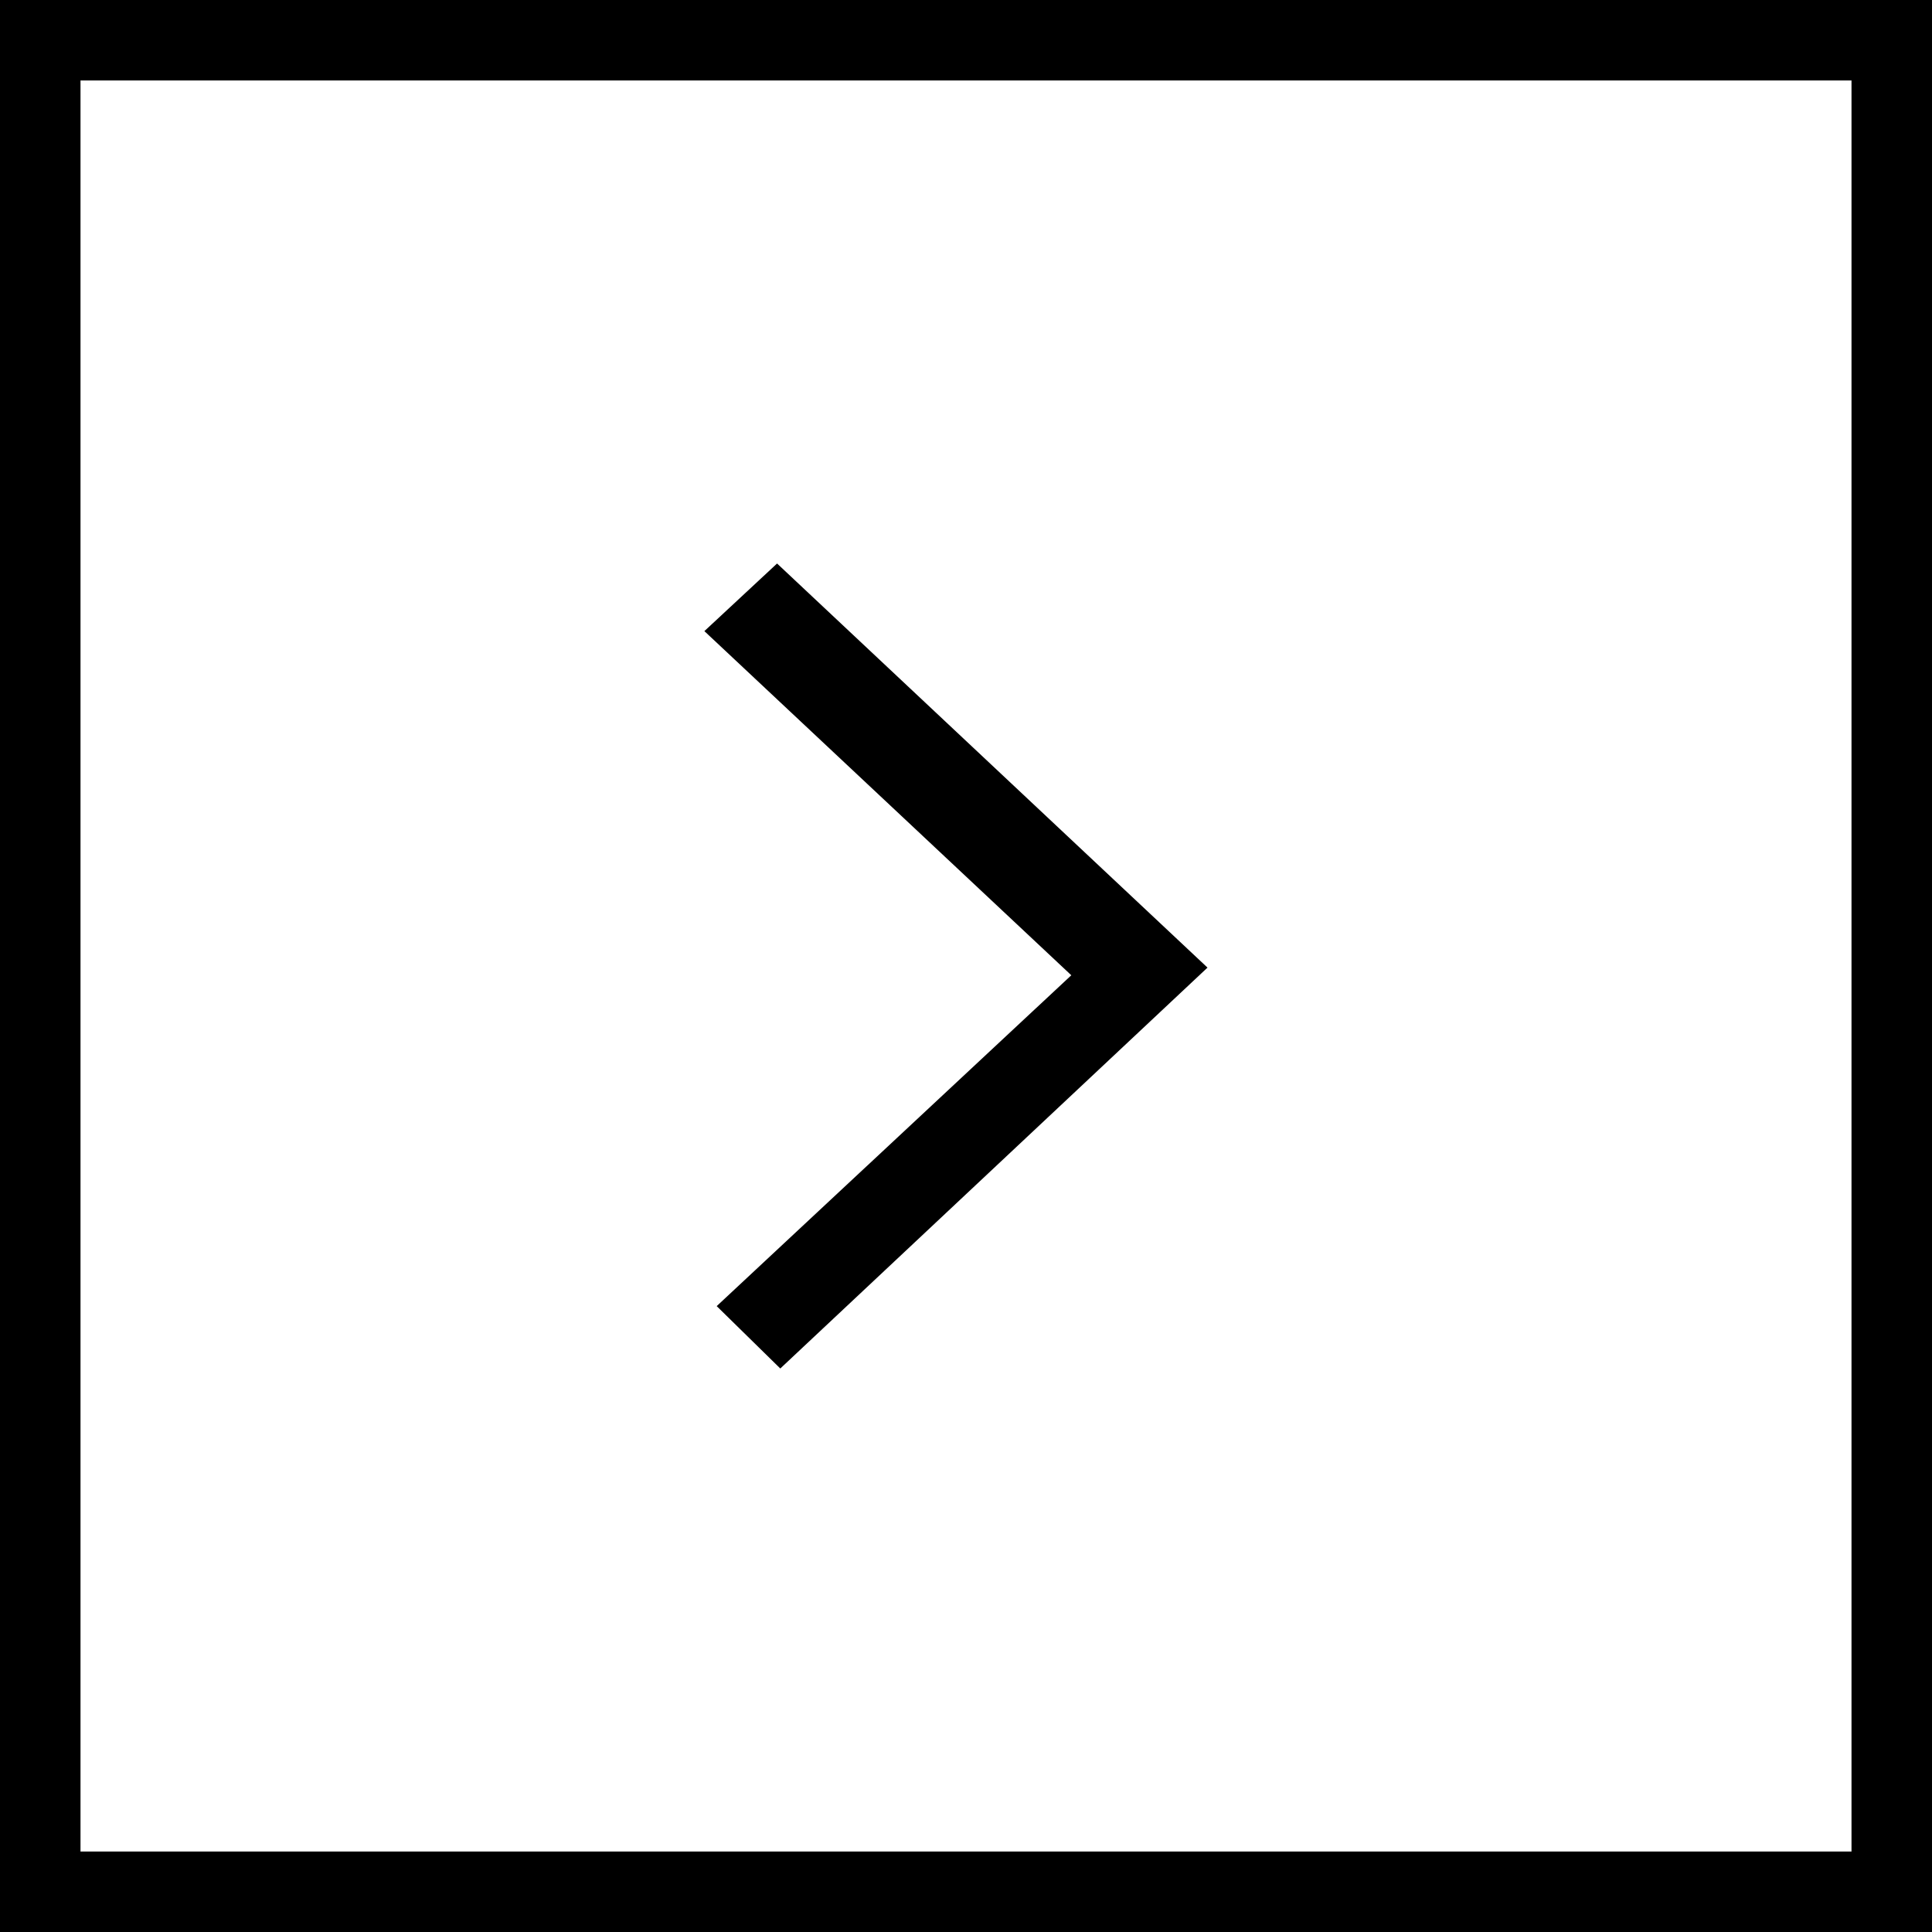
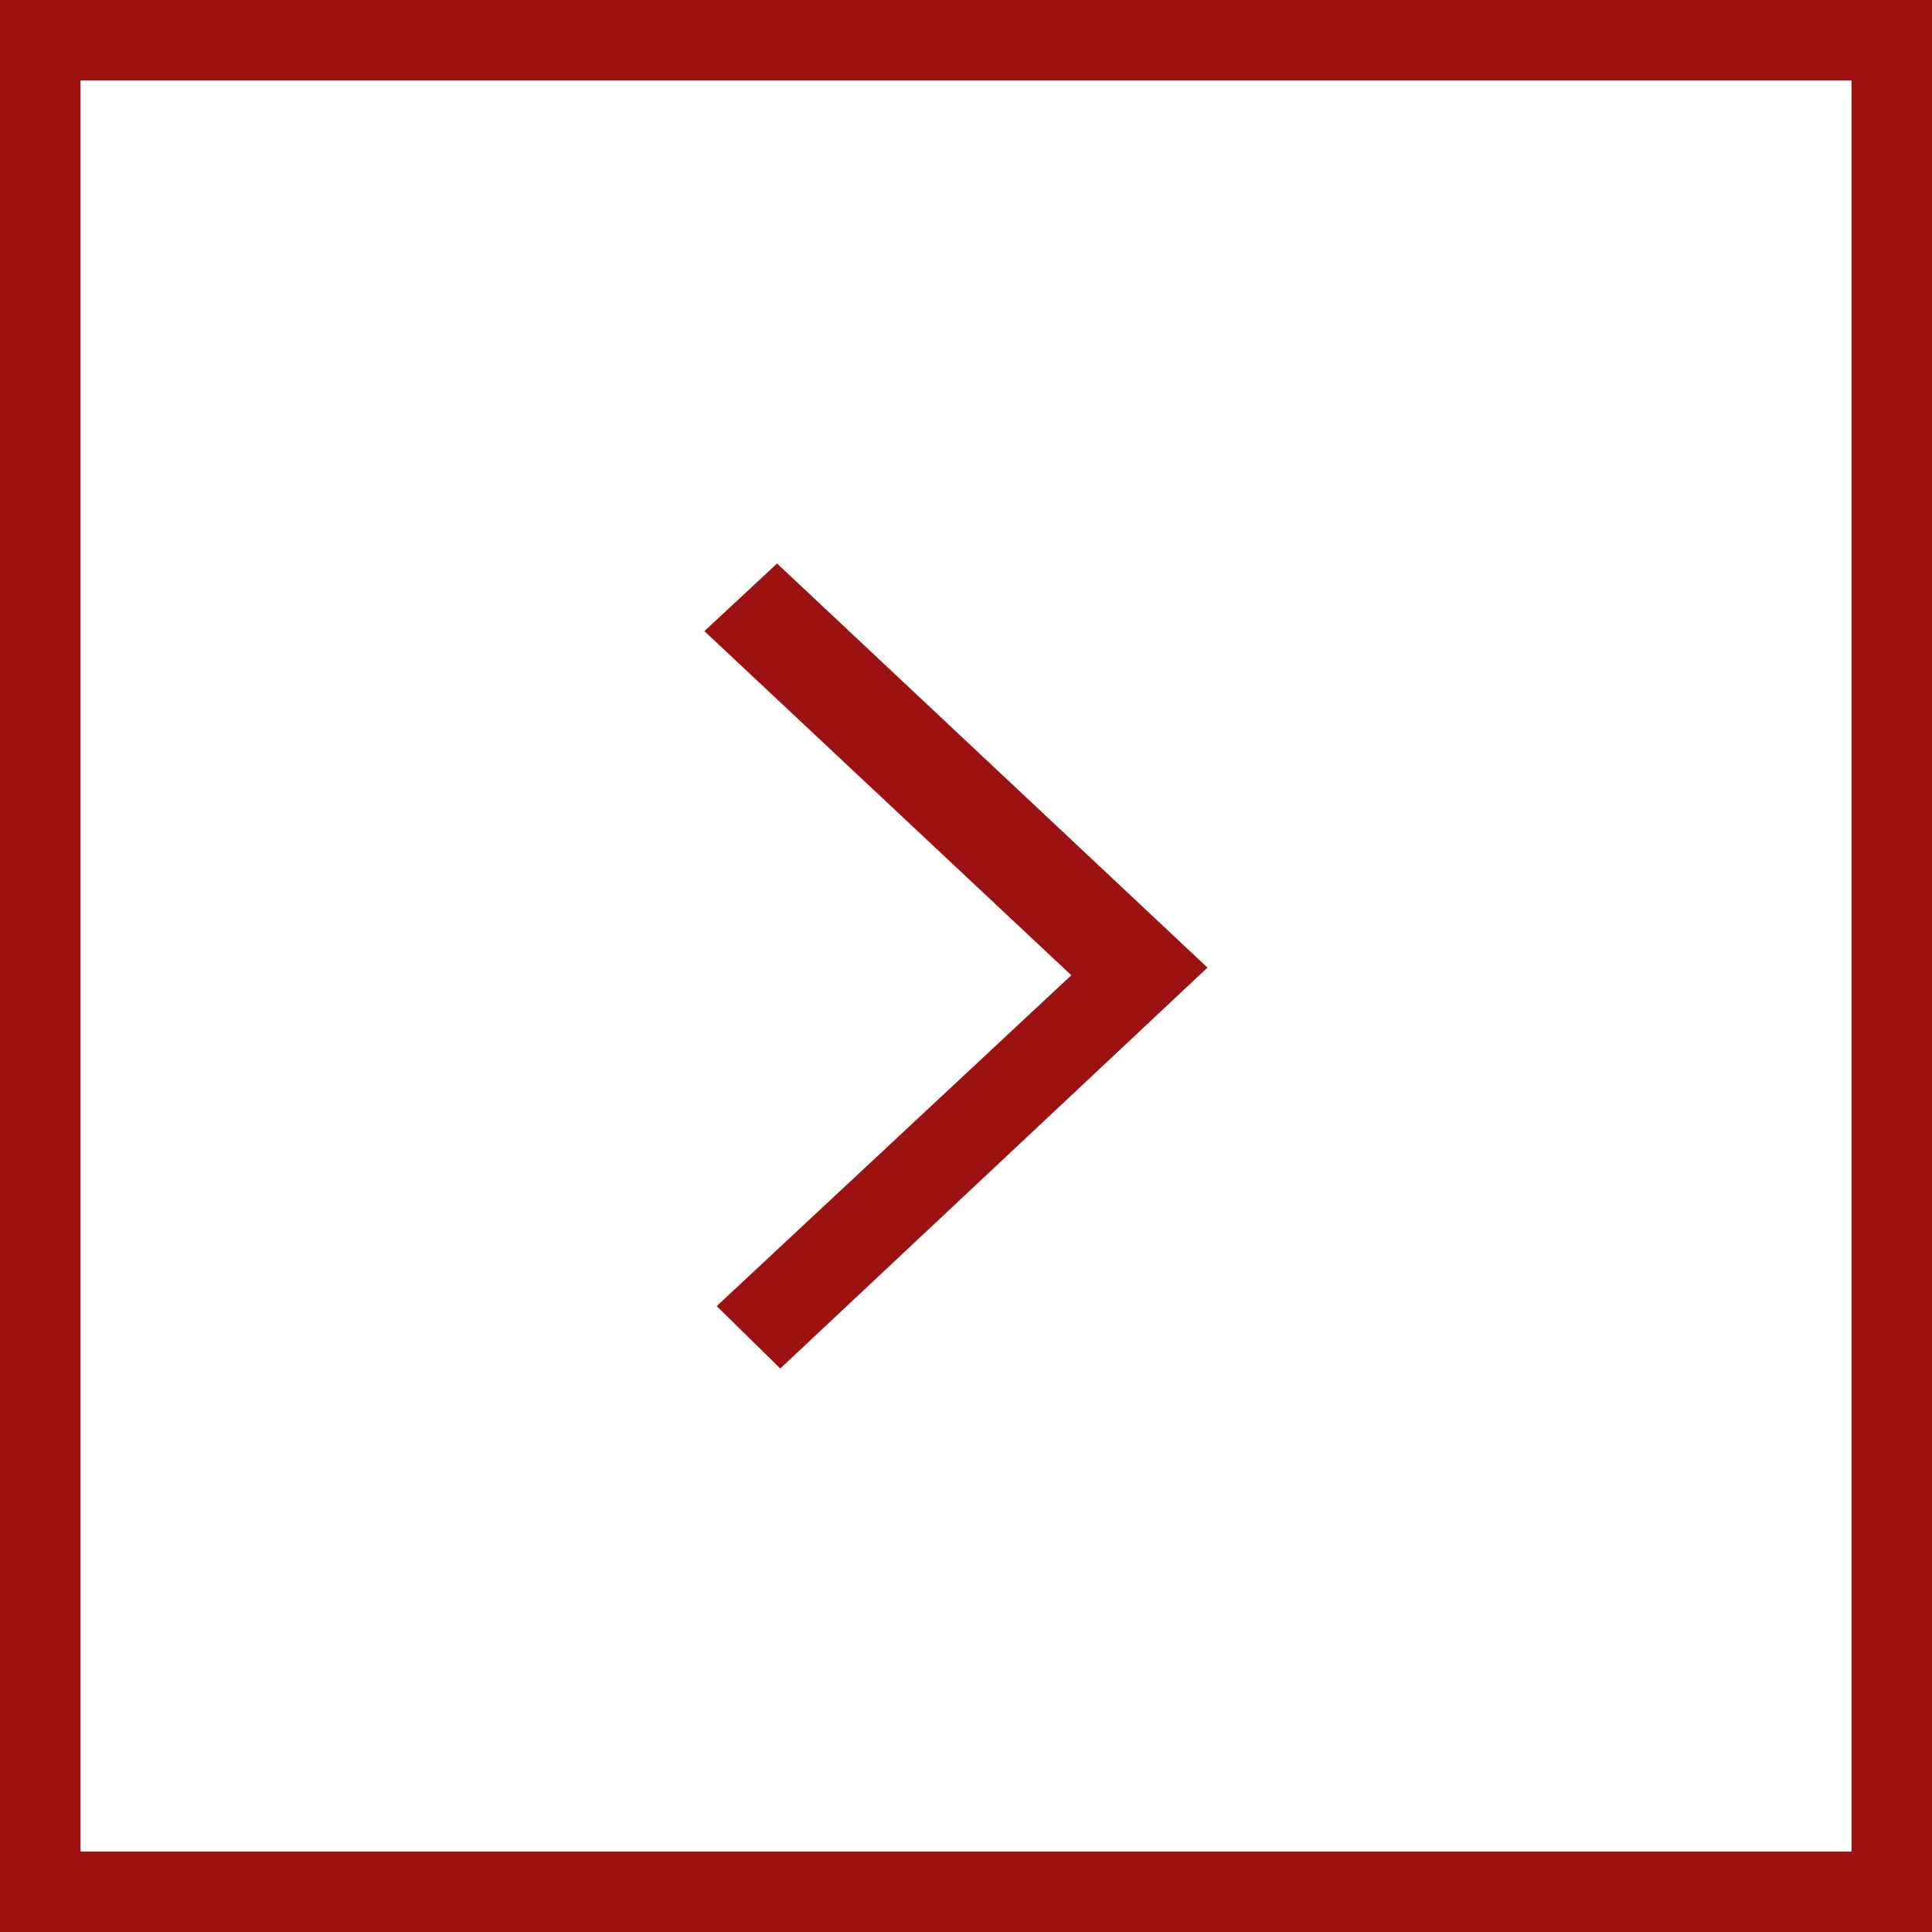
<svg xmlns="http://www.w3.org/2000/svg" width="24" height="24" viewBox="0 0 24 24" fill="none">
-   <rect x="23.5" y="0.5" width="23" height="23" transform="rotate(90 23.5 0.5)" stroke="black" />
-   <path d="M8.75 7.84L9.653 7L15 12.02L9.693 17L8.903 16.225L13.308 12.115L8.75 7.84Z" fill="black" />
+   <rect x="23.5" y="0.5" width="23" height="23" transform="rotate(90 23.5 0.5)" stroke="#9C1210" />
+   <path d="M8.75 7.84L9.653 7L15 12.02L9.693 17L8.903 16.225L13.308 12.115L8.75 7.84Z" fill="#9C1210" />
</svg>
